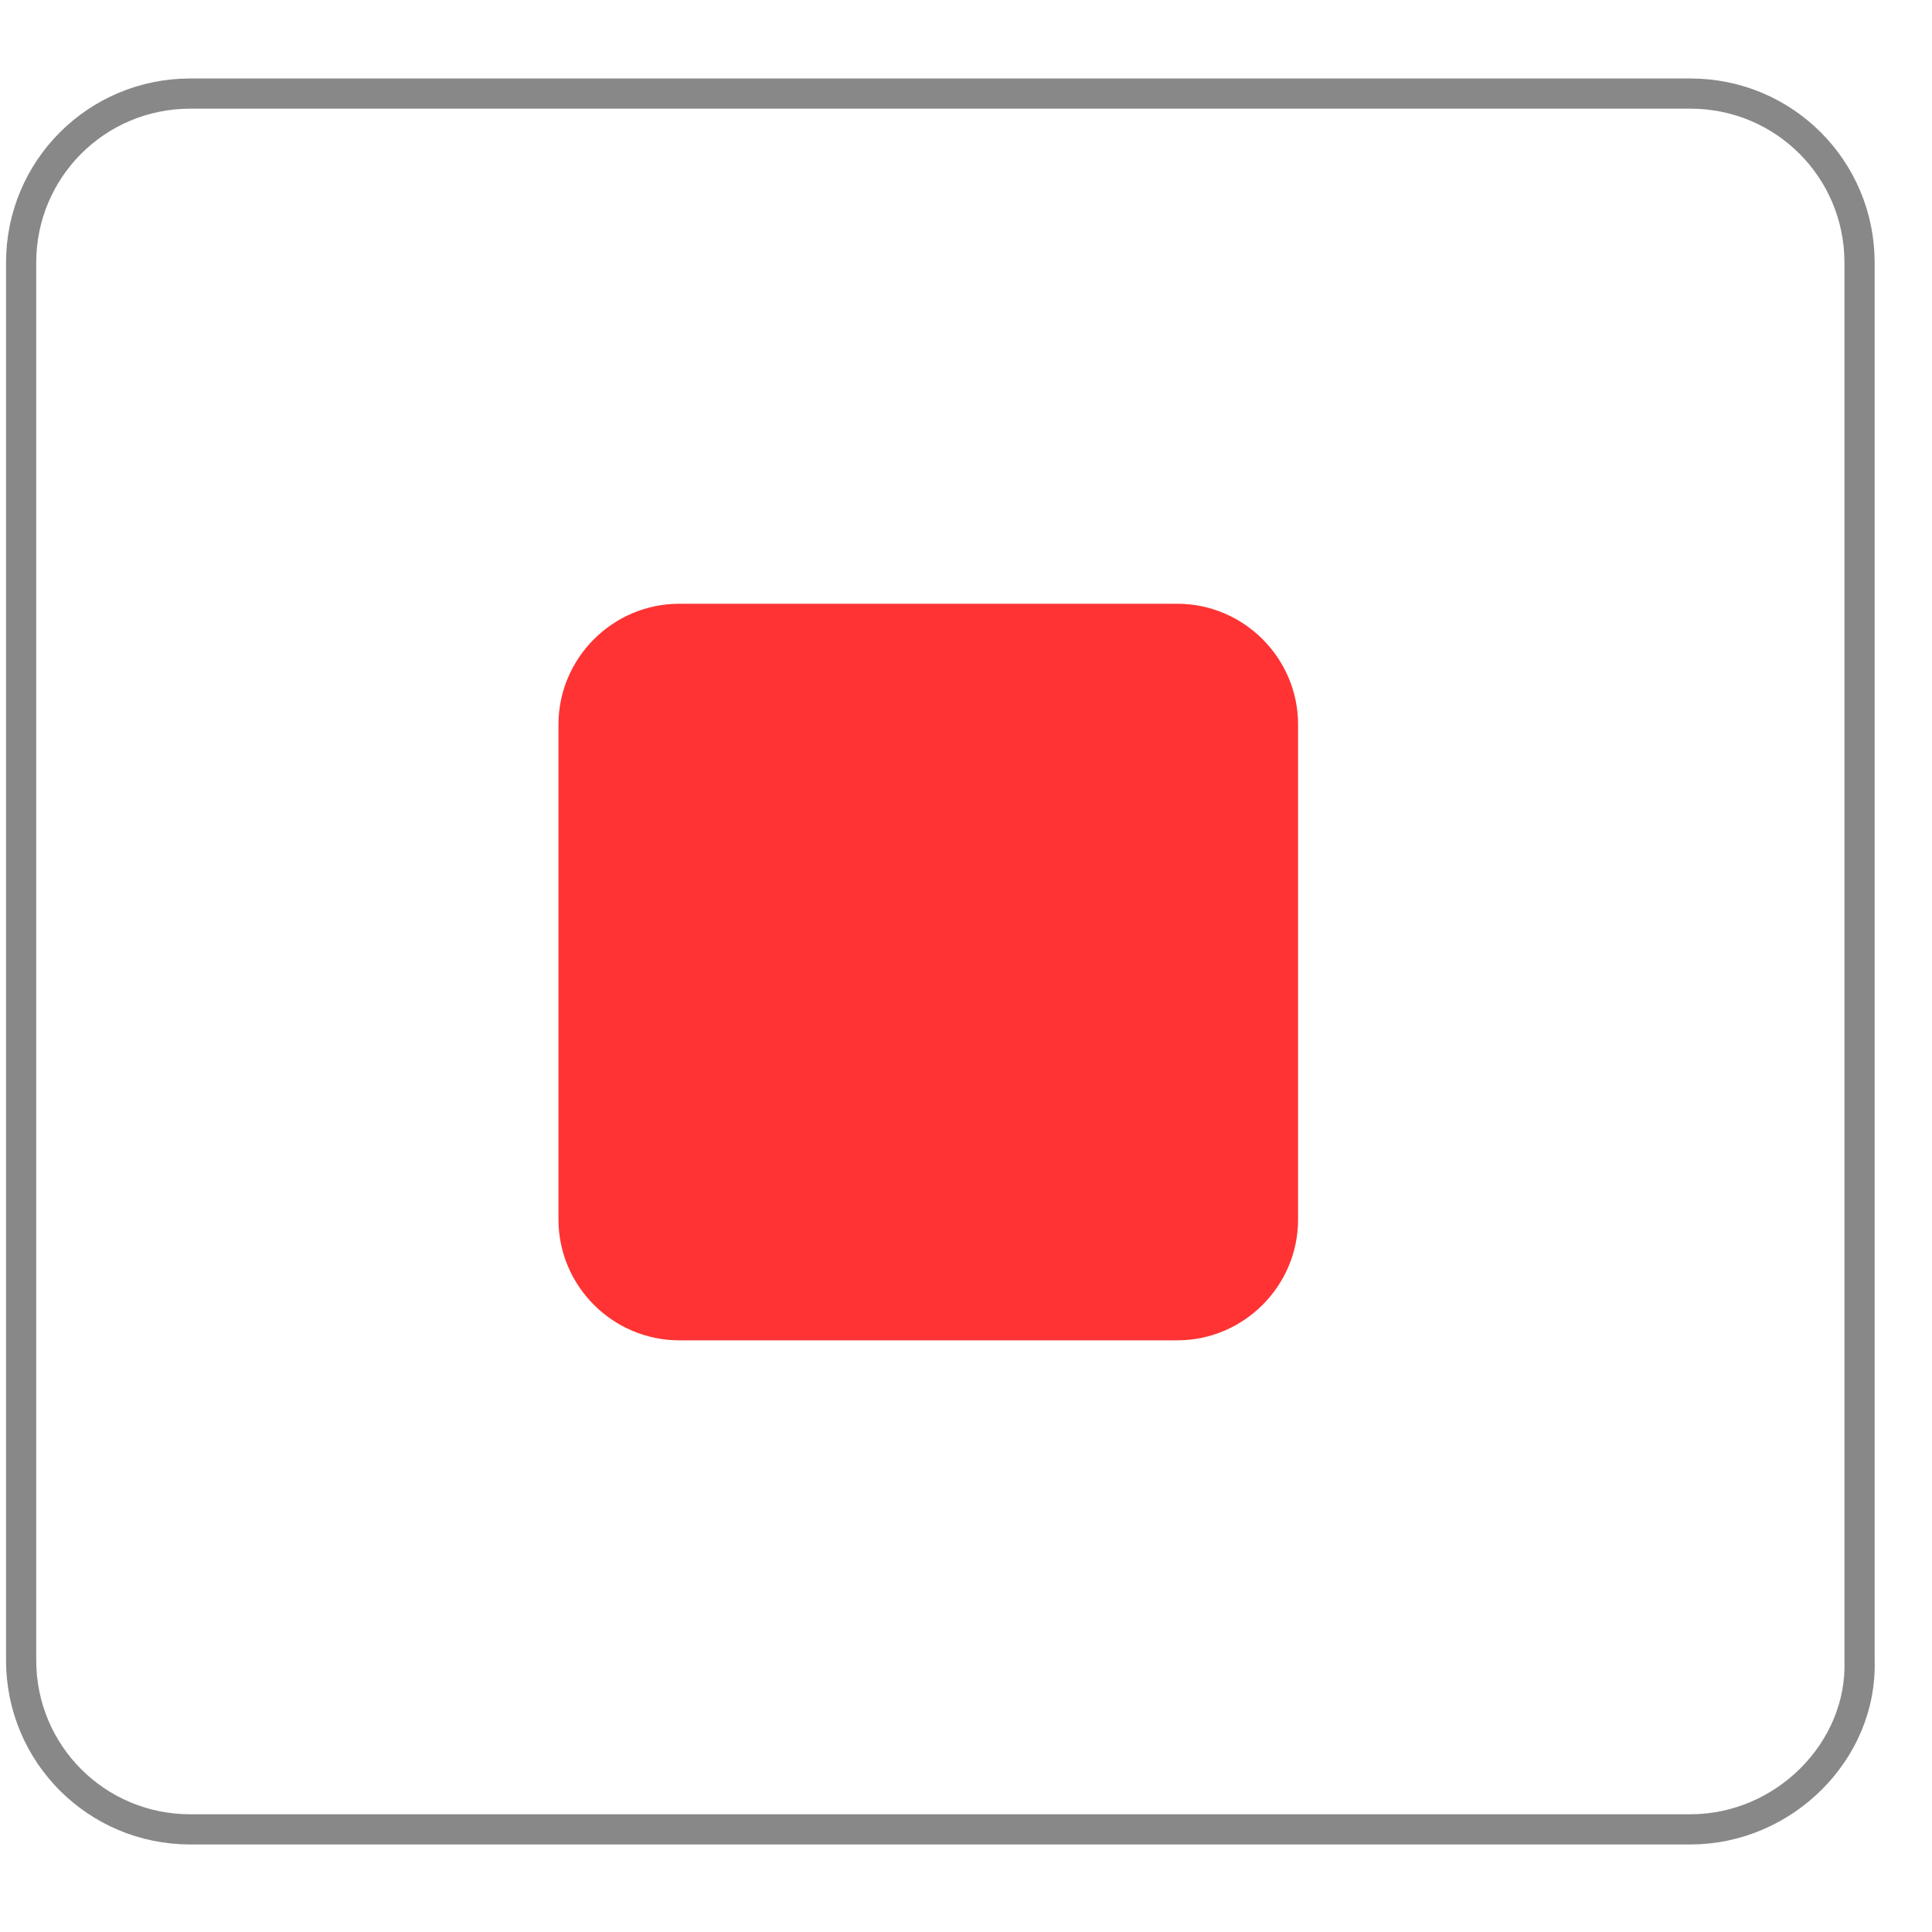
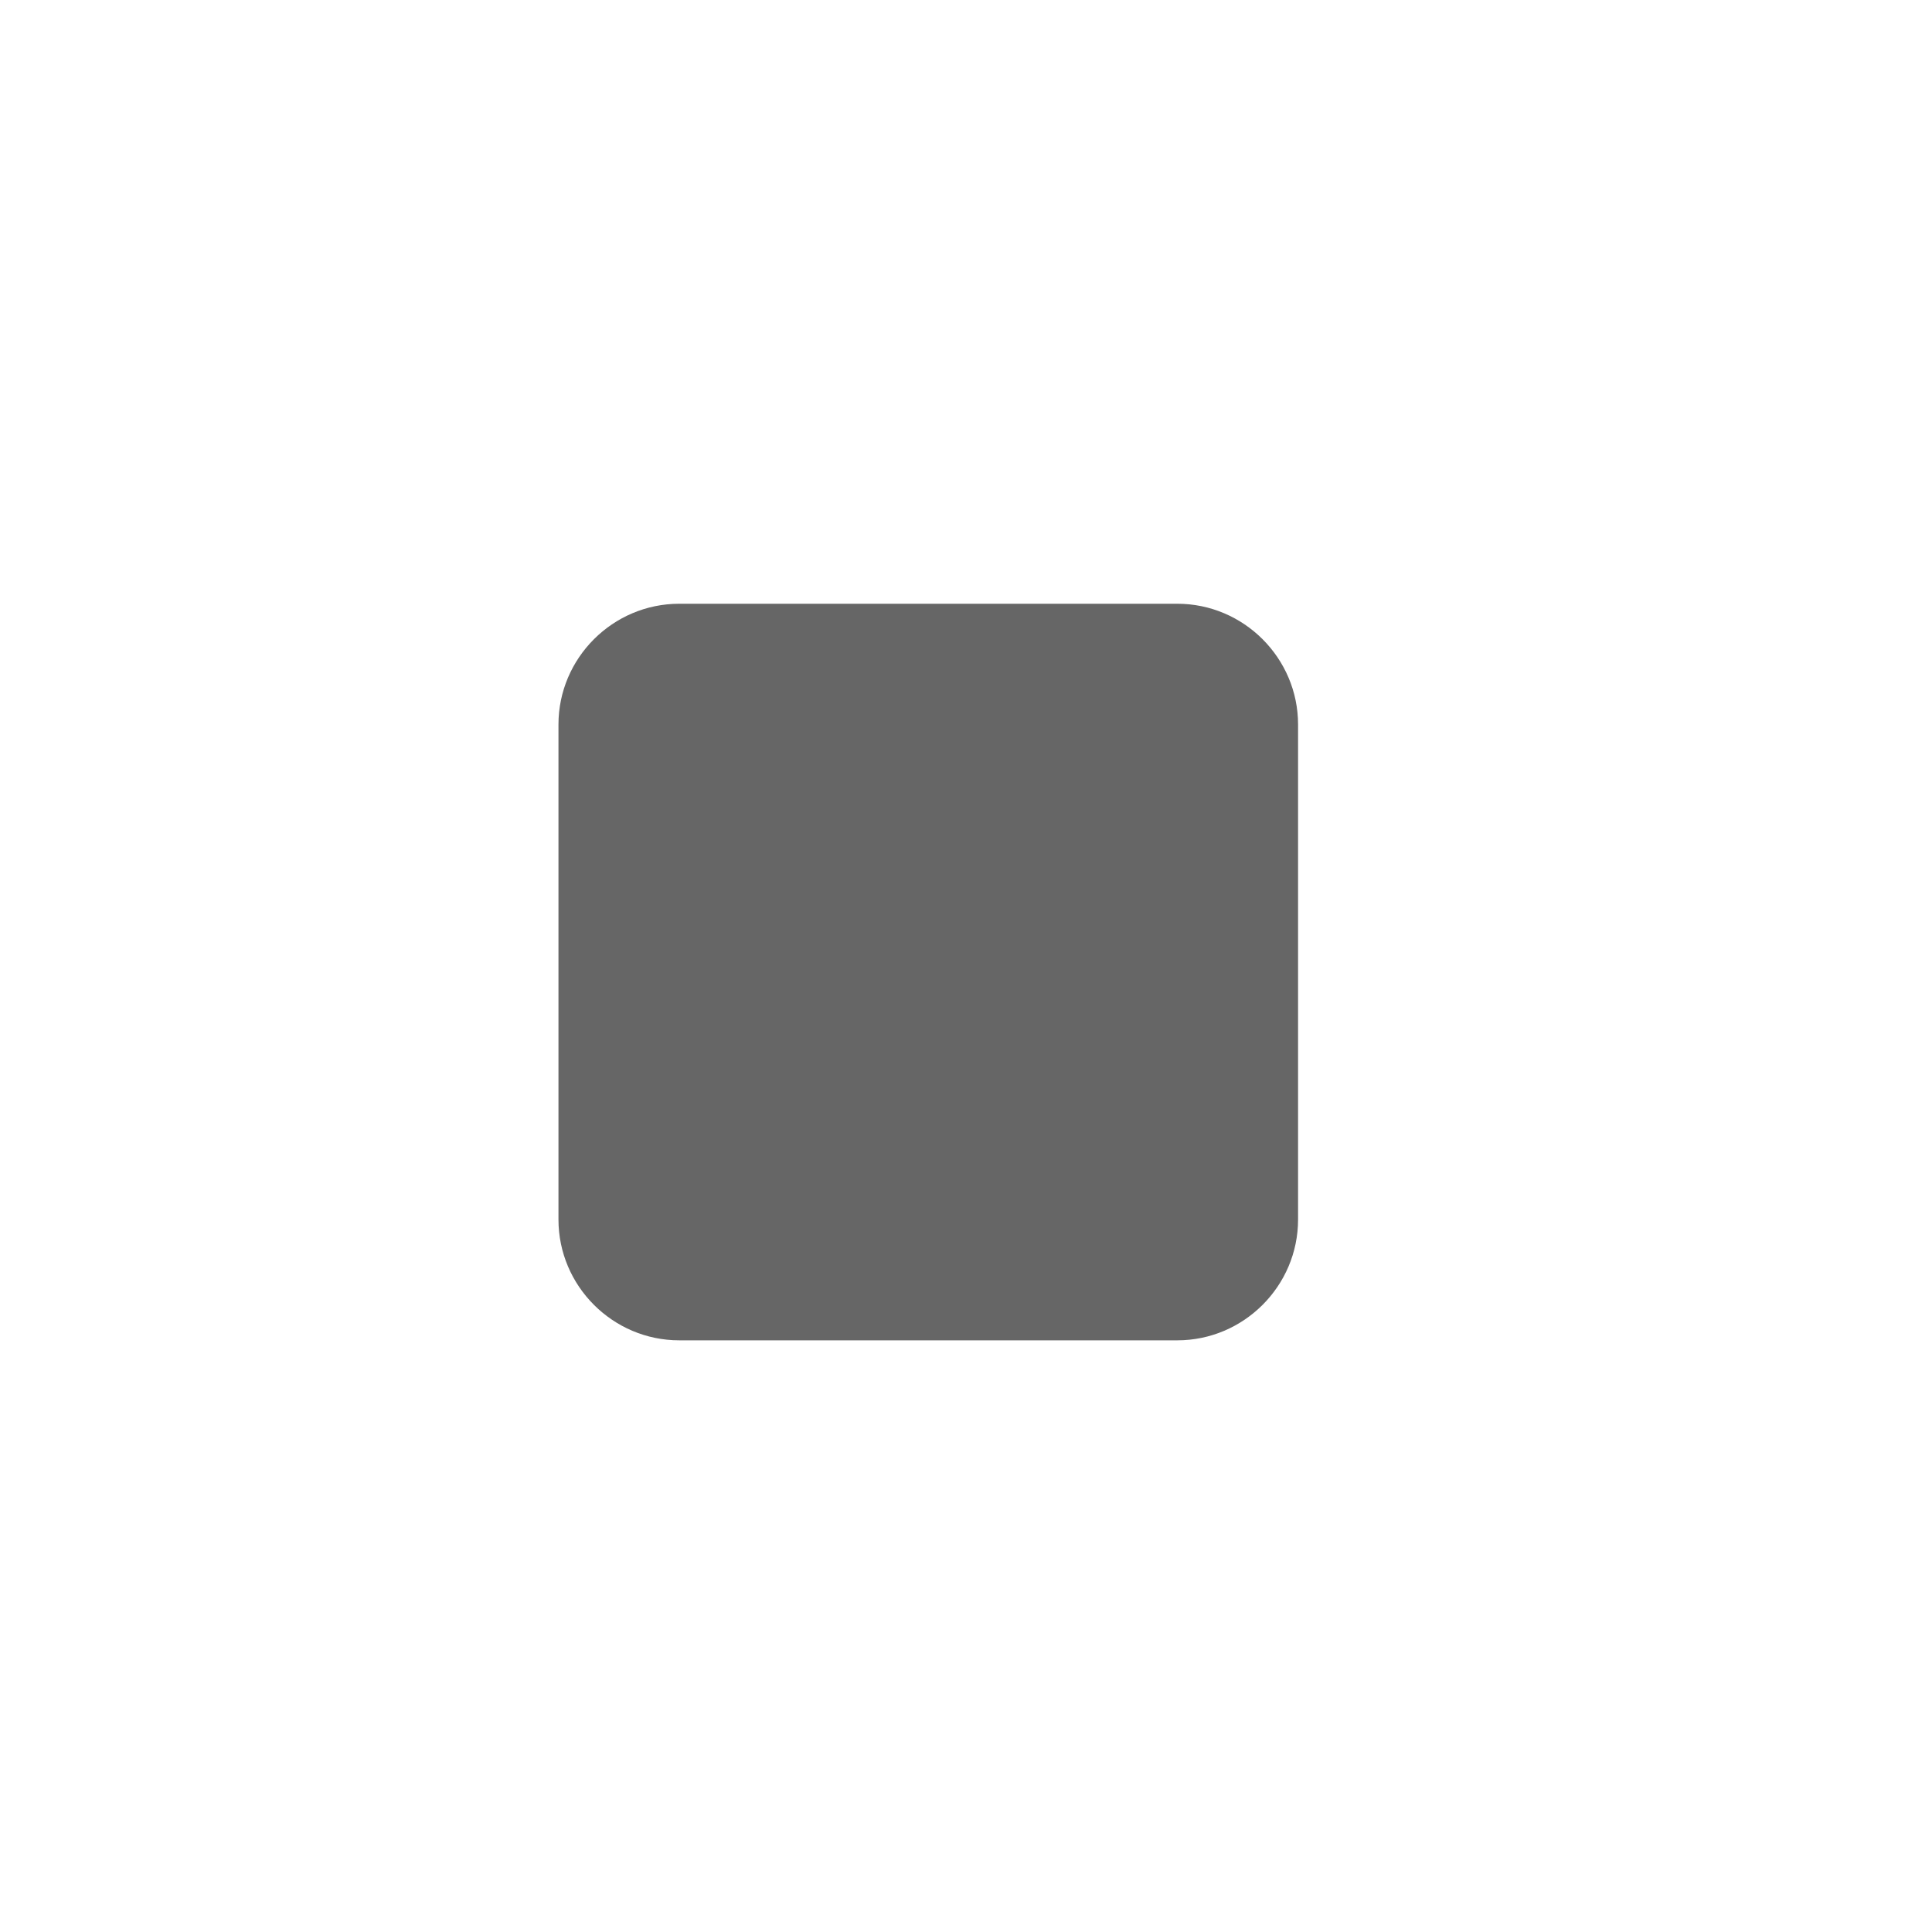
<svg xmlns="http://www.w3.org/2000/svg" version="1.1" id="Layer_1" x="0px" y="0px" width="64px" height="64px" viewBox="0 0 64 64" style="enable-background:new 0 0 64 64;" xml:space="preserve">
  <style type="text/css">
- 	.st0{fill:#FF3333;}
+ 	.st0{fill:#666666;}
	.st1{fill:none;stroke:#888888;stroke-miterlimit:10;}
</style>
  <g>
    <path class="st0" d="M39,44.4H22.5c-2.2,0-4-1.8-4-4V24c0-2.2,1.8-4,4-4H39c2.2,0,4,1.8,4,4v16.4C43,42.6,41.2,44.4,39,44.4z" />
  </g>
-   <path class="st1" d="M56,60.6H6.3c-3.1,0-5.6-2.5-5.6-5.6V8.7c0-3.1,2.5-5.6,5.6-5.6H56c3.1,0,5.6,2.5,5.6,5.6V55  C61.7,58,59.1,60.6,56,60.6z" />
</svg>
